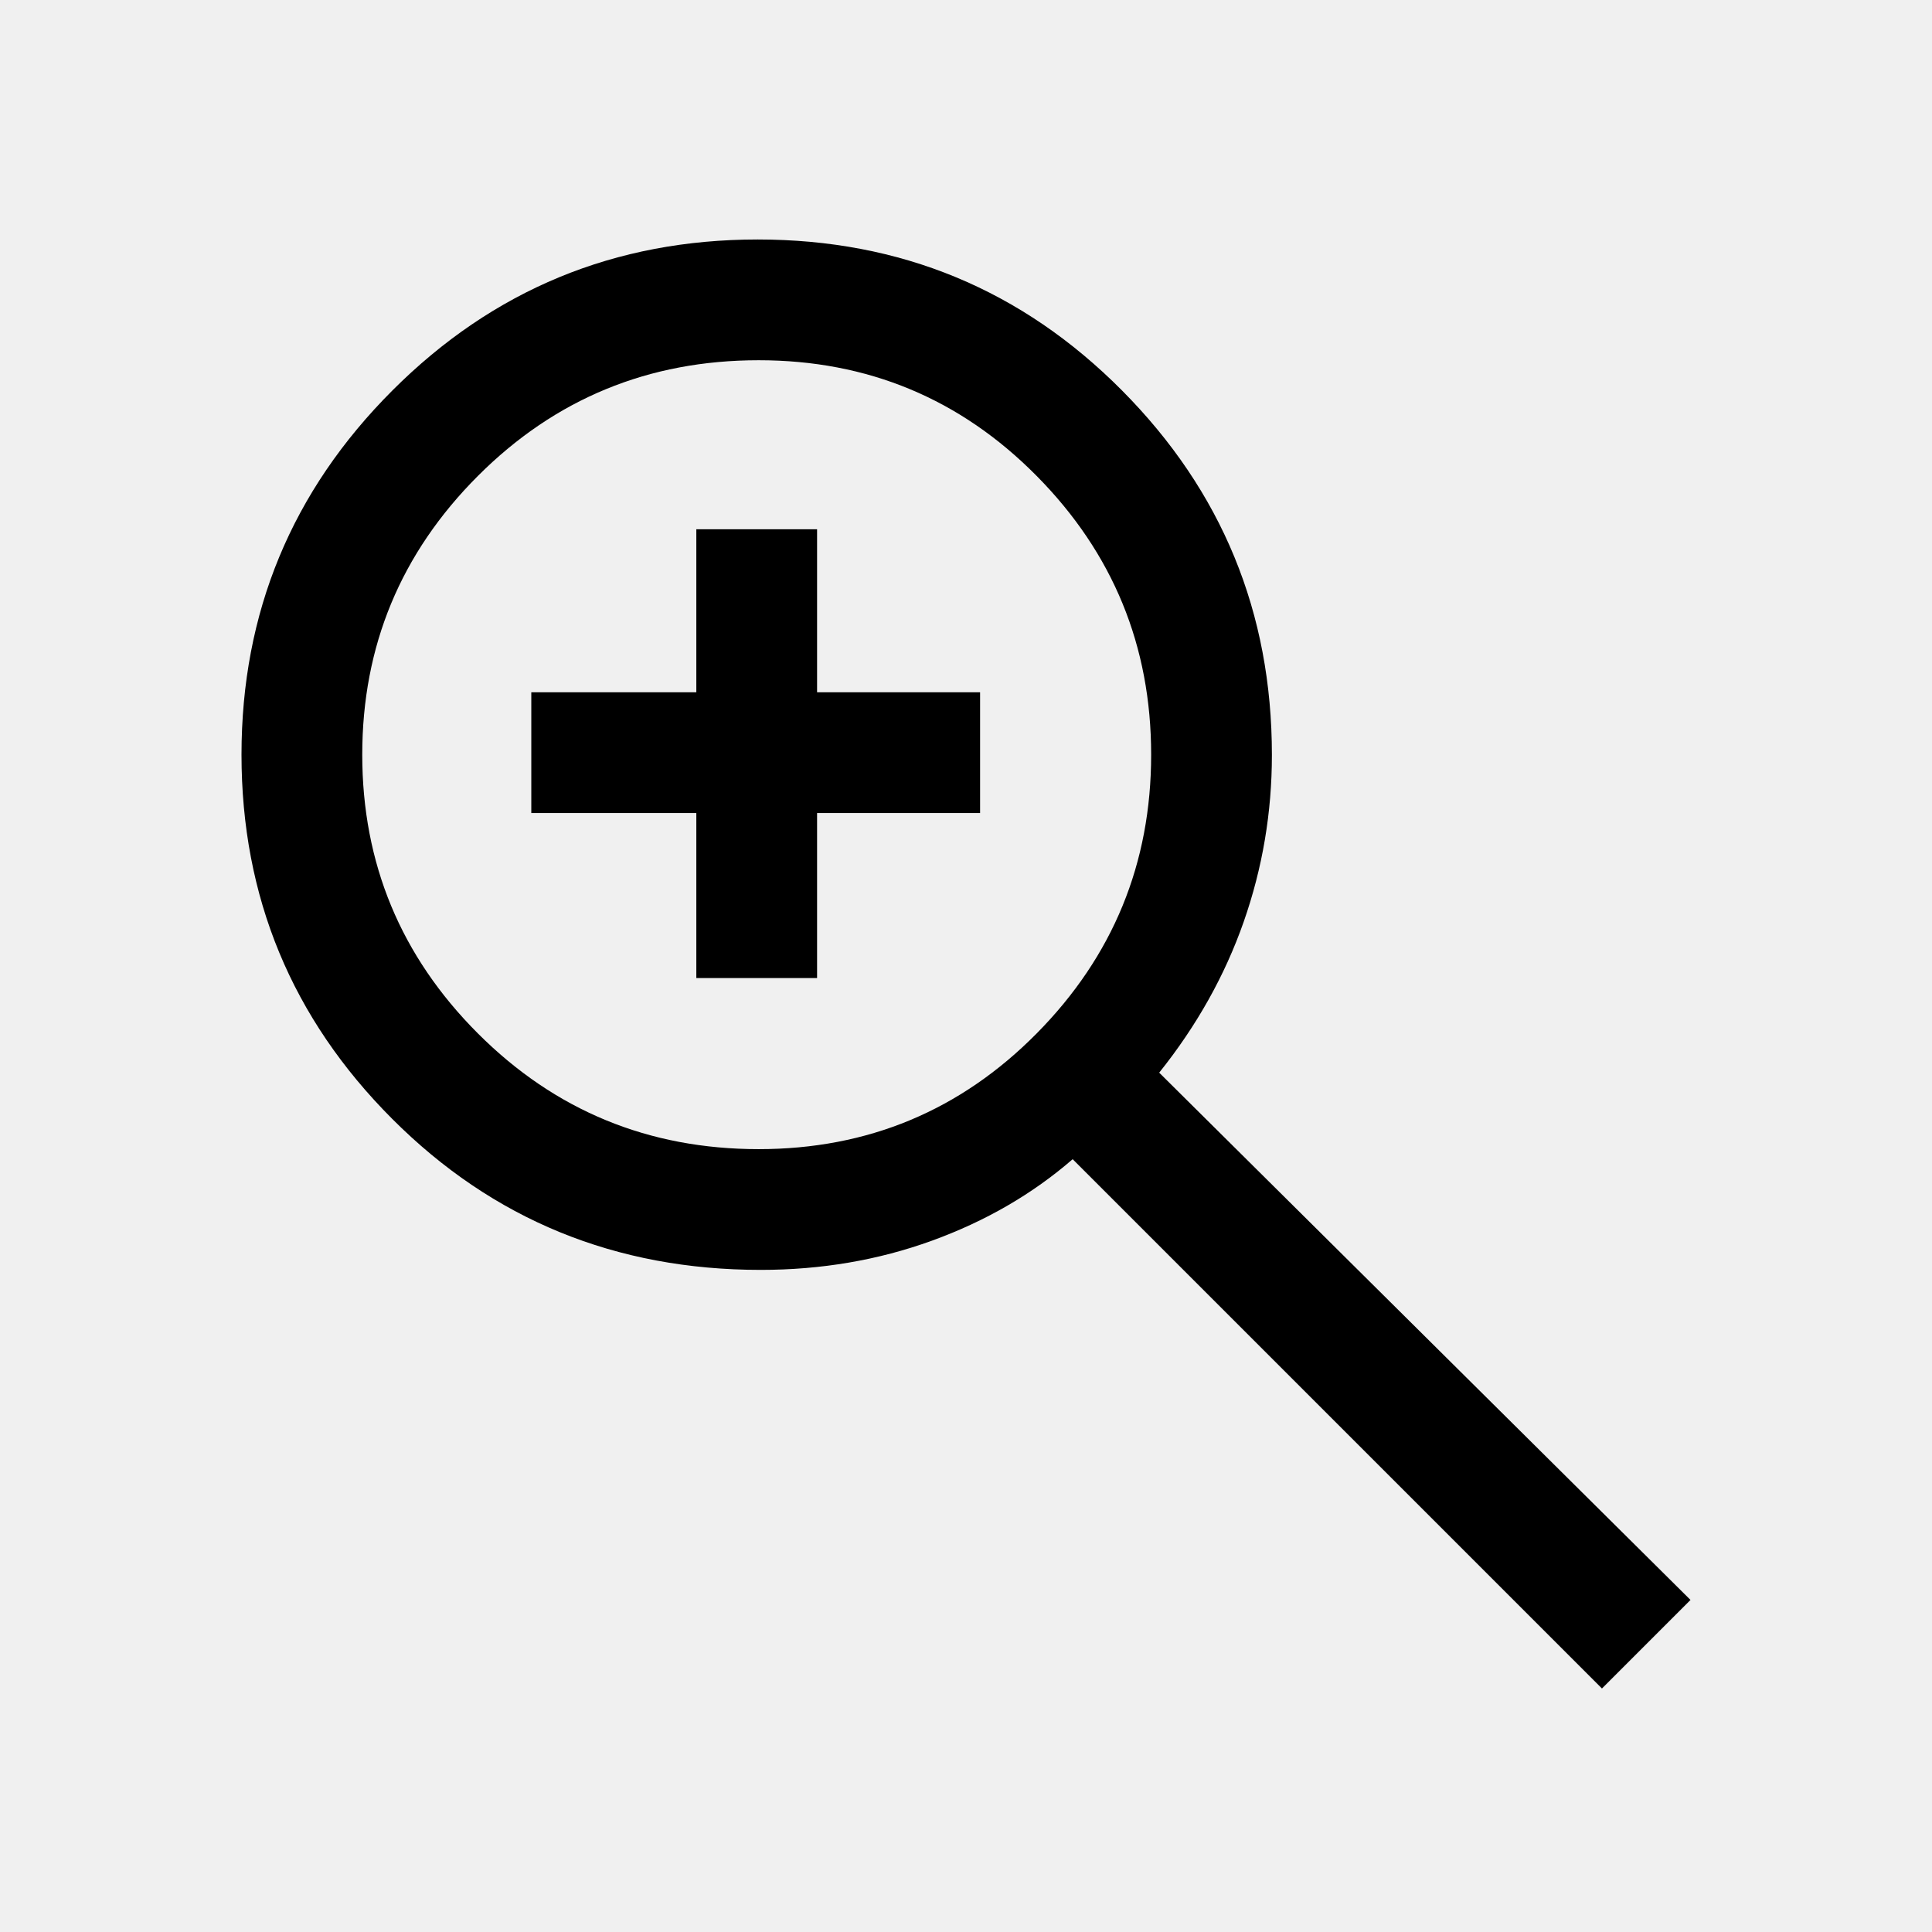
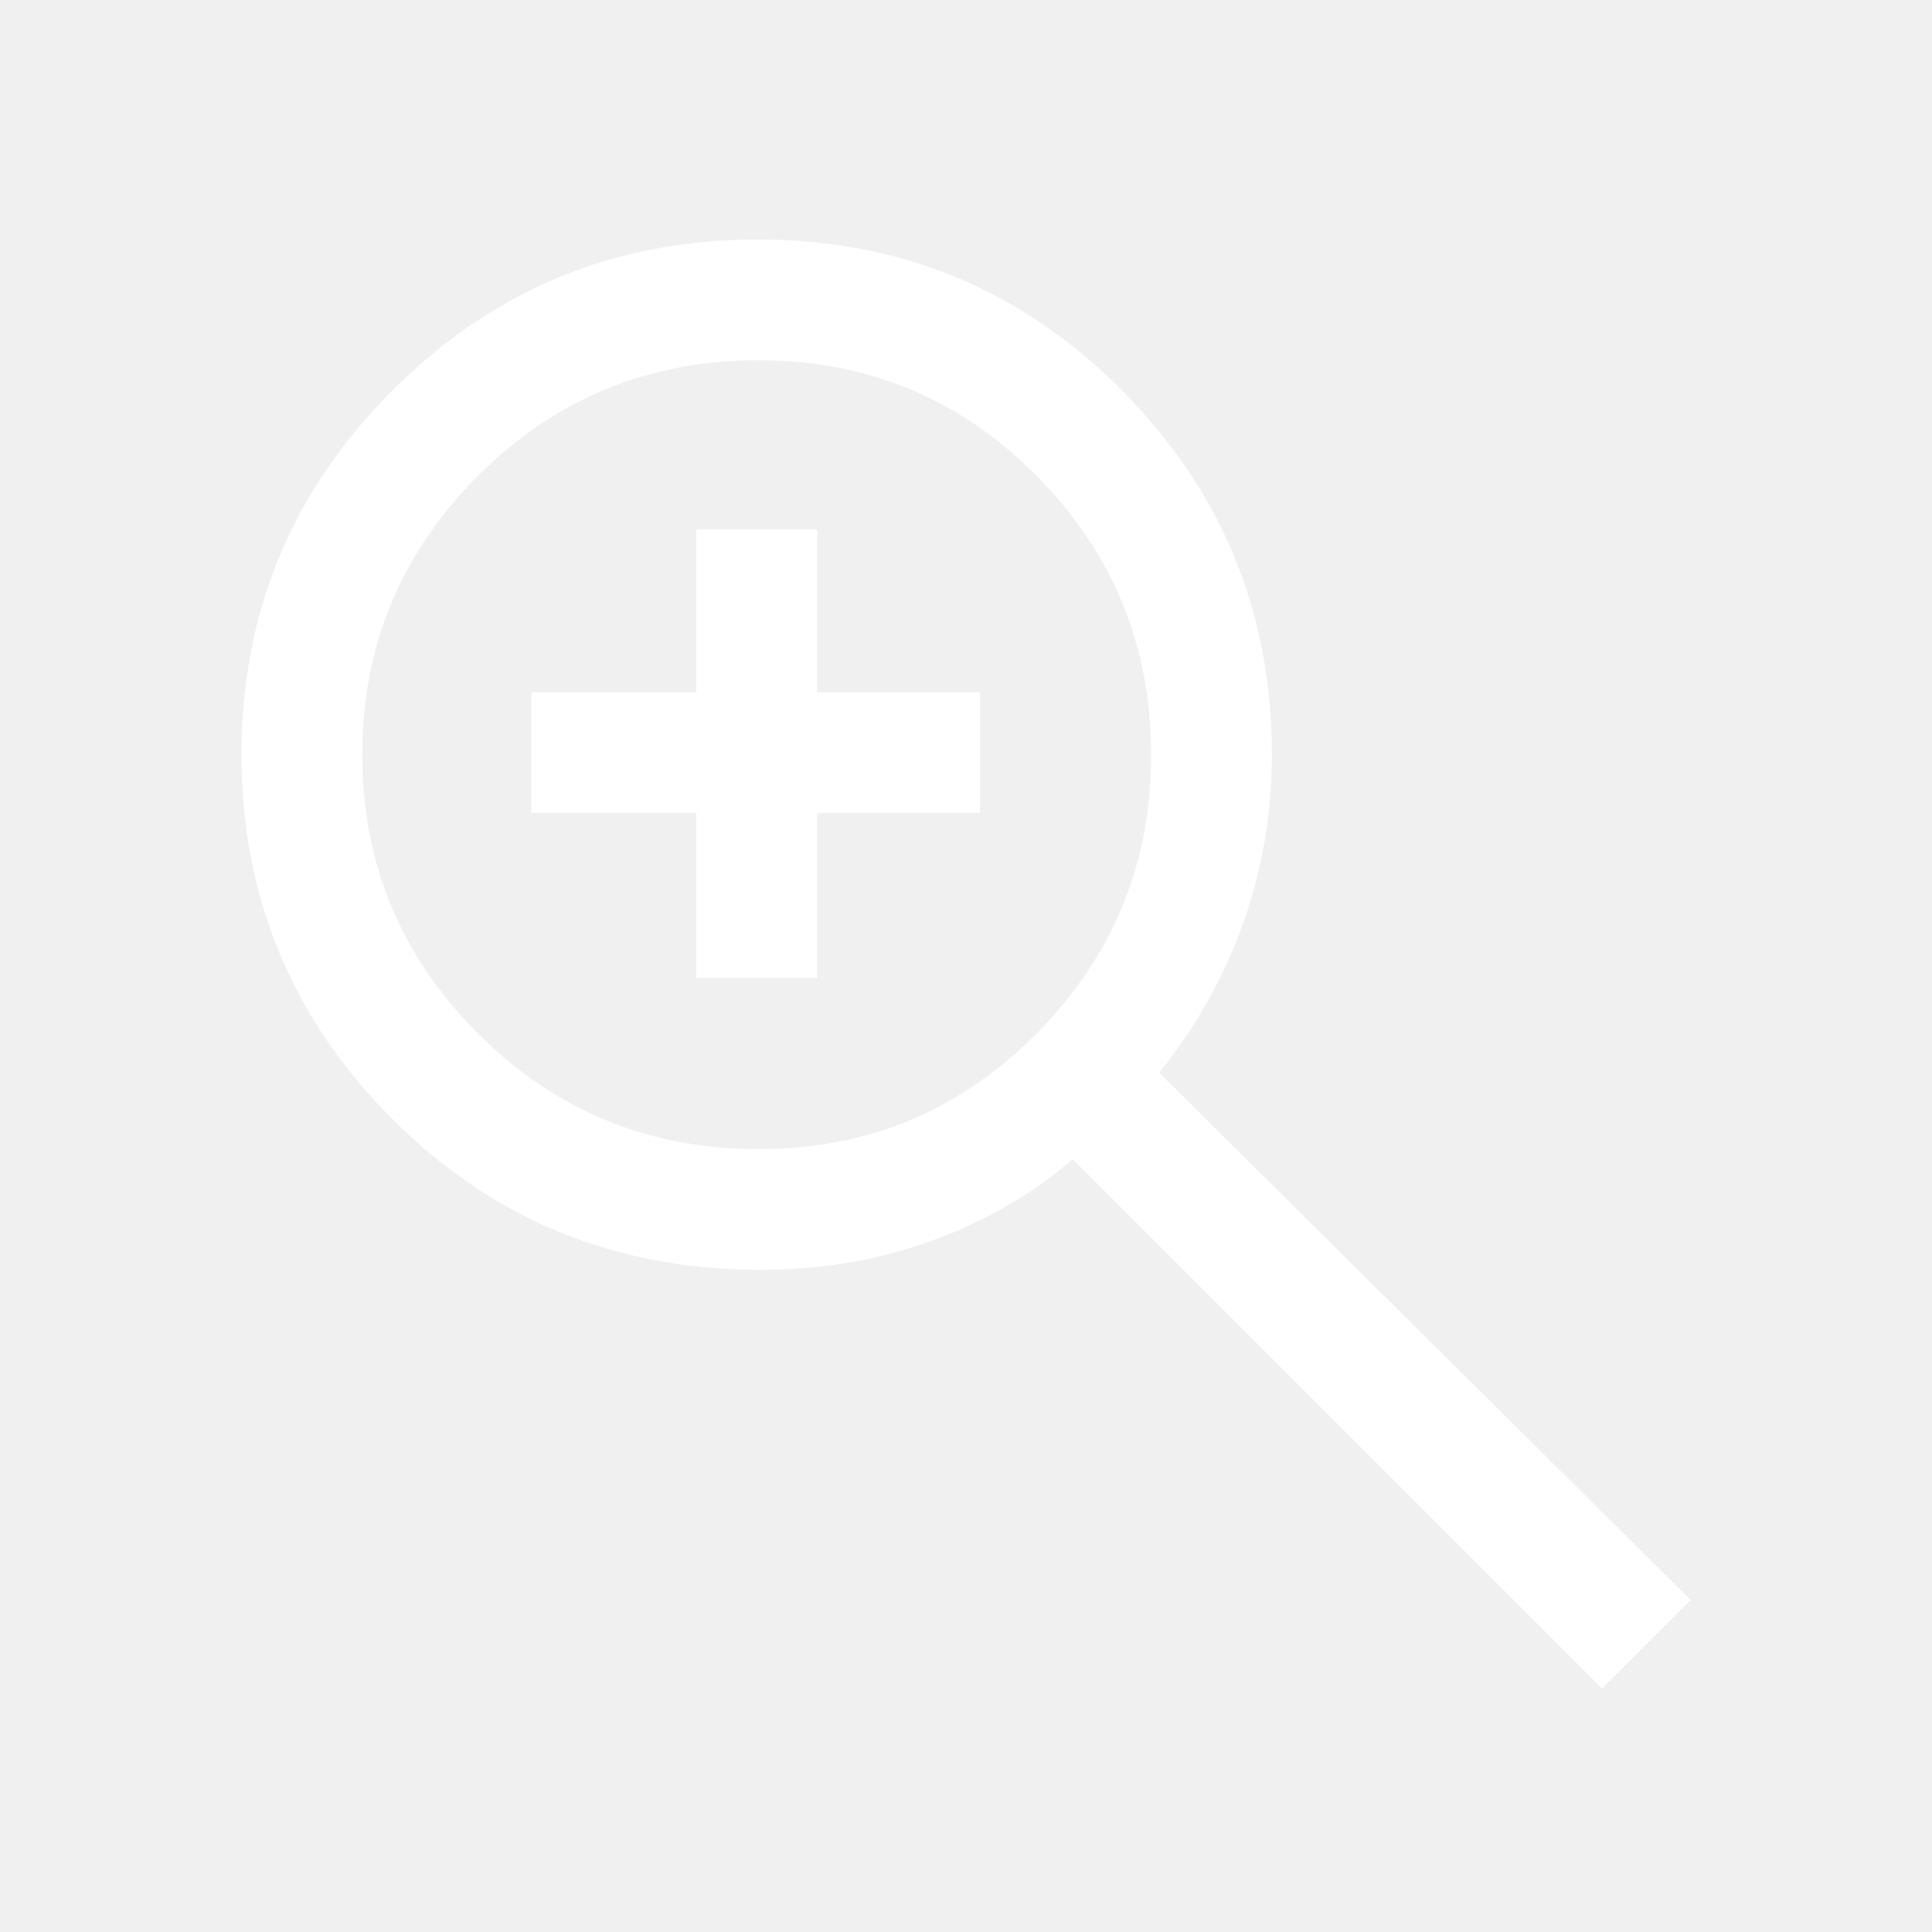
- <svg xmlns="http://www.w3.org/2000/svg" height="48" viewBox="0 96 960 960" width="48">
+ <svg xmlns="http://www.w3.org/2000/svg" fill="white " height="48" viewBox="0 96 960 960" width="48">
  <path d="M796 935 533 672q-30 26-69.959 40.5T378 727q-108.162 0-183.081-75Q120 577 120 471t75-181q75-75 181.5-75t181 75Q632 365 632 471.15 632 514 618 554q-14 40-42 75l264 262-44 44ZM377 667q81.25 0 138.125-57.5T572 471q0-81-56.875-138.5T377 275q-82.083 0-139.542 57.5Q180 390 180 471t57.458 138.5Q294.917 667 377 667Zm-31-85v-82h-82v-60h82v-81h60v81h81v60h-81v82h-60Z" />
</svg>
